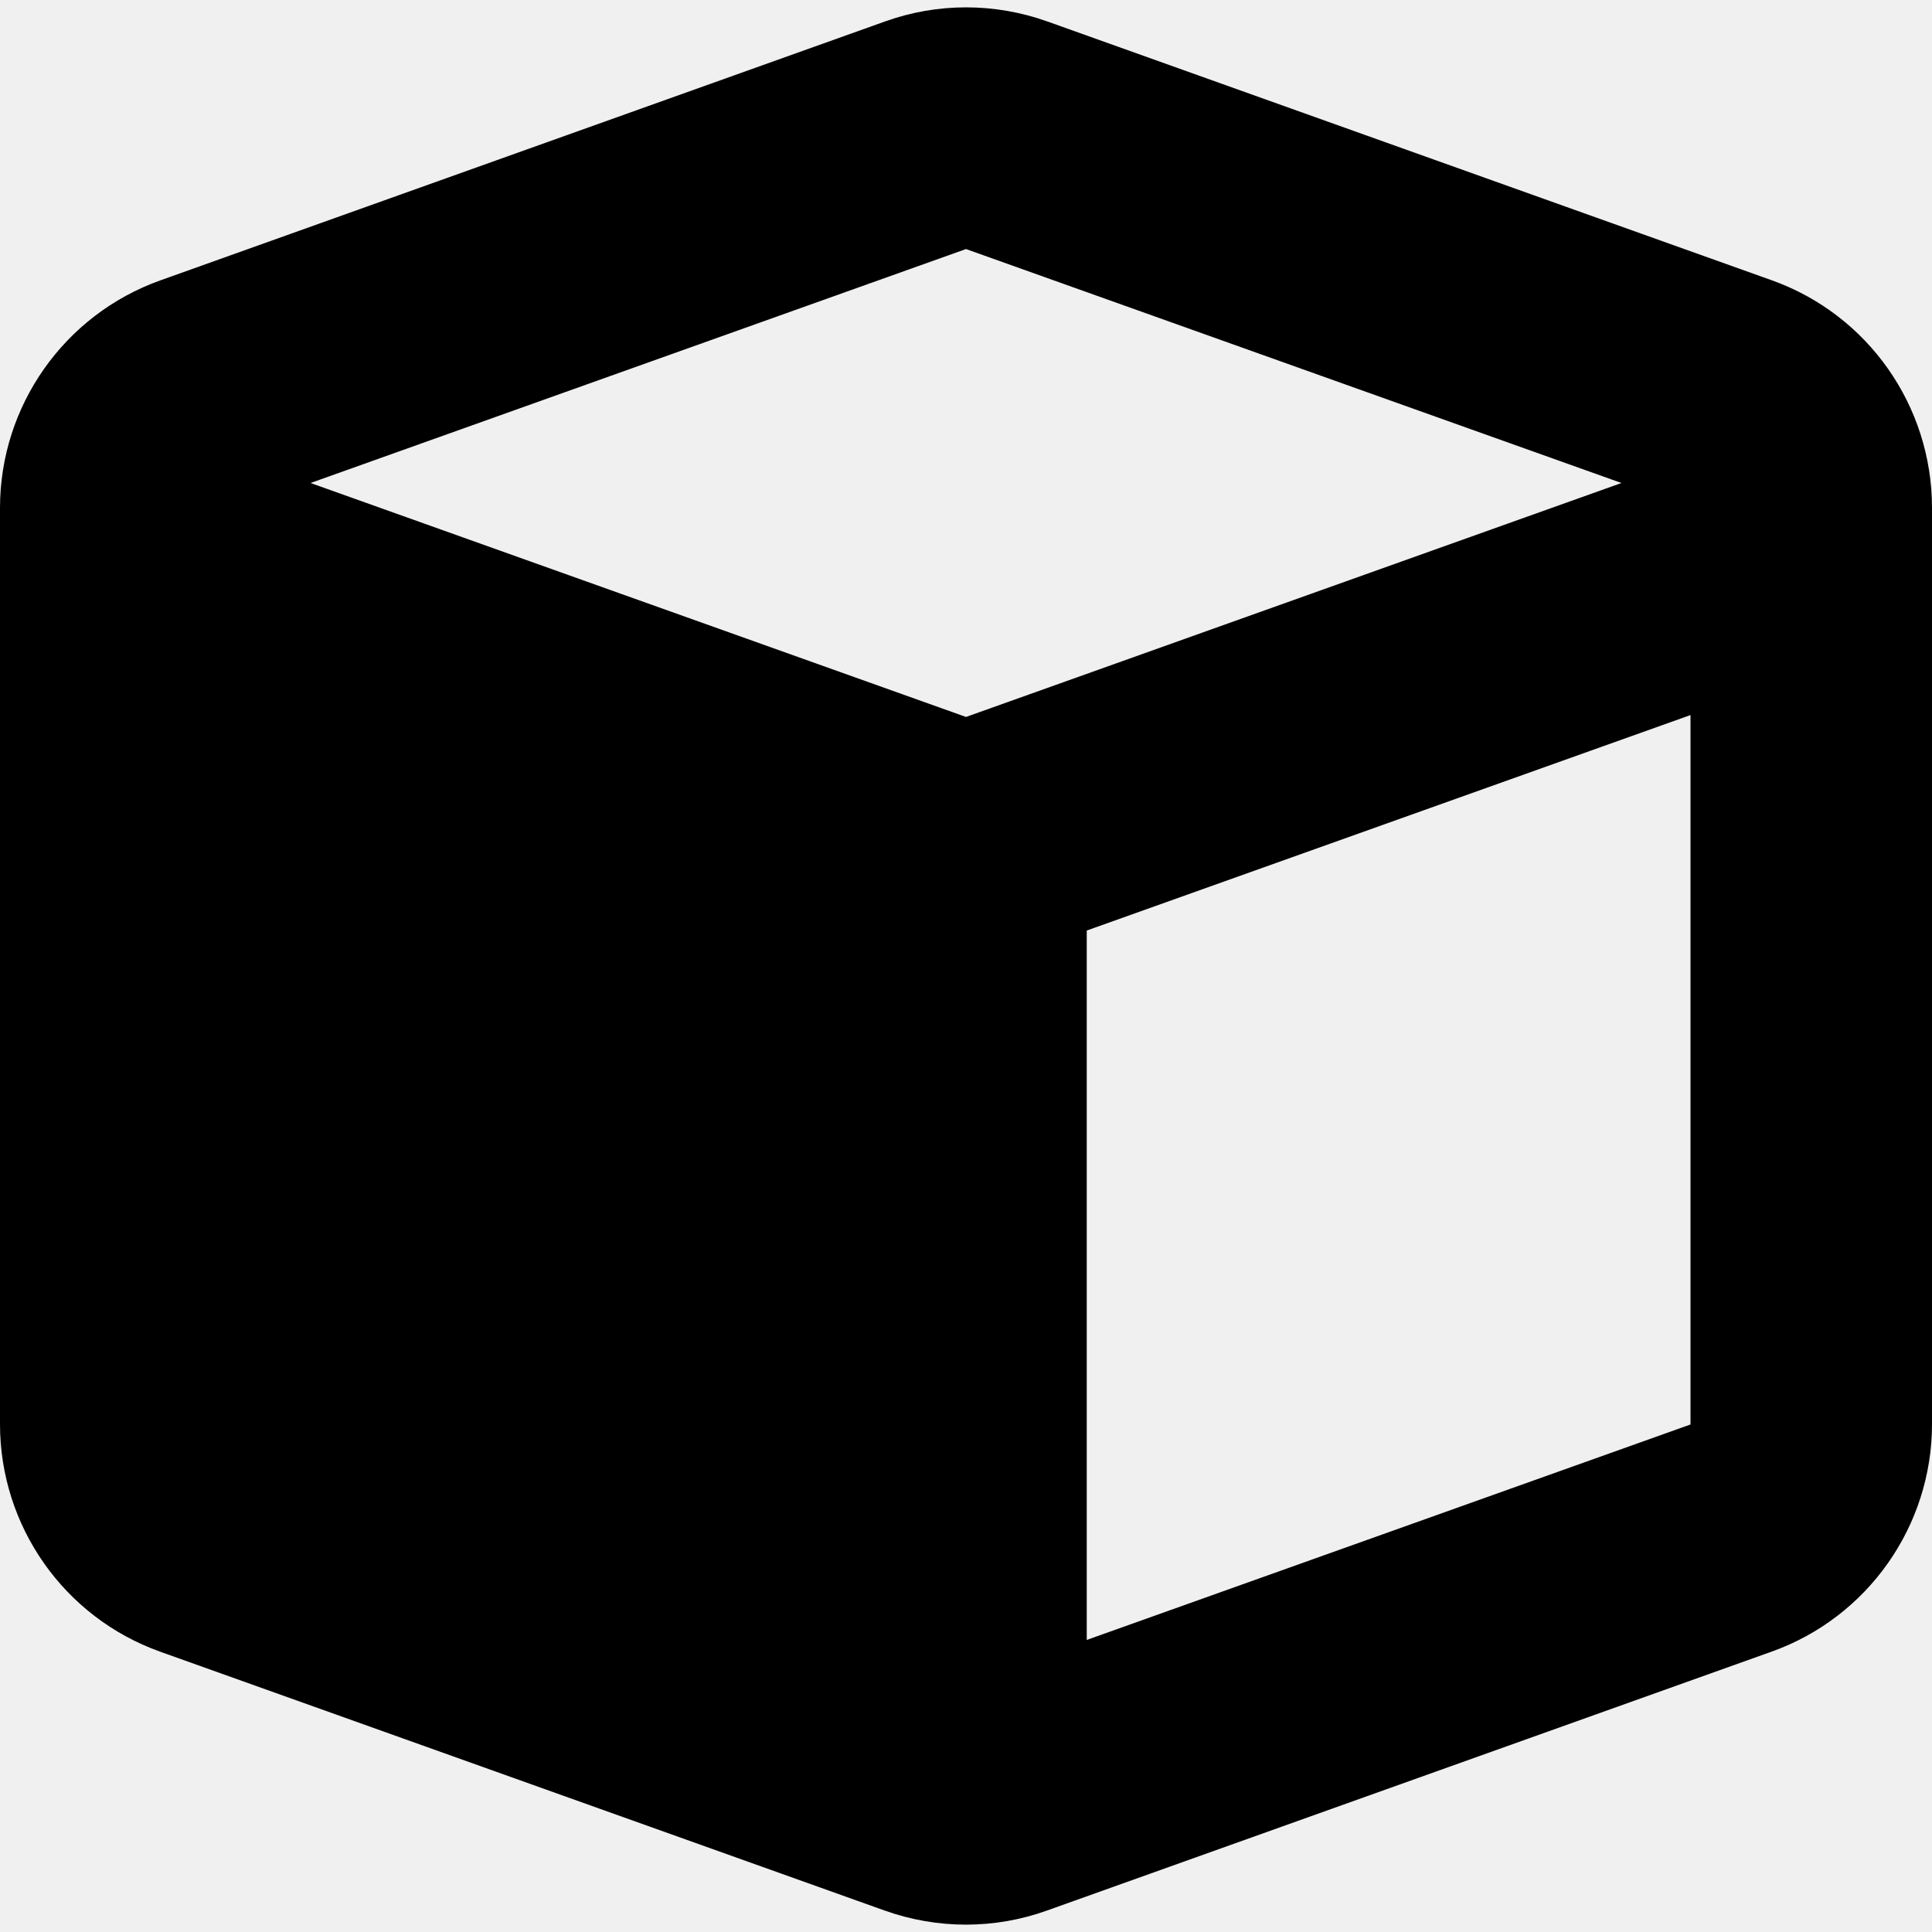
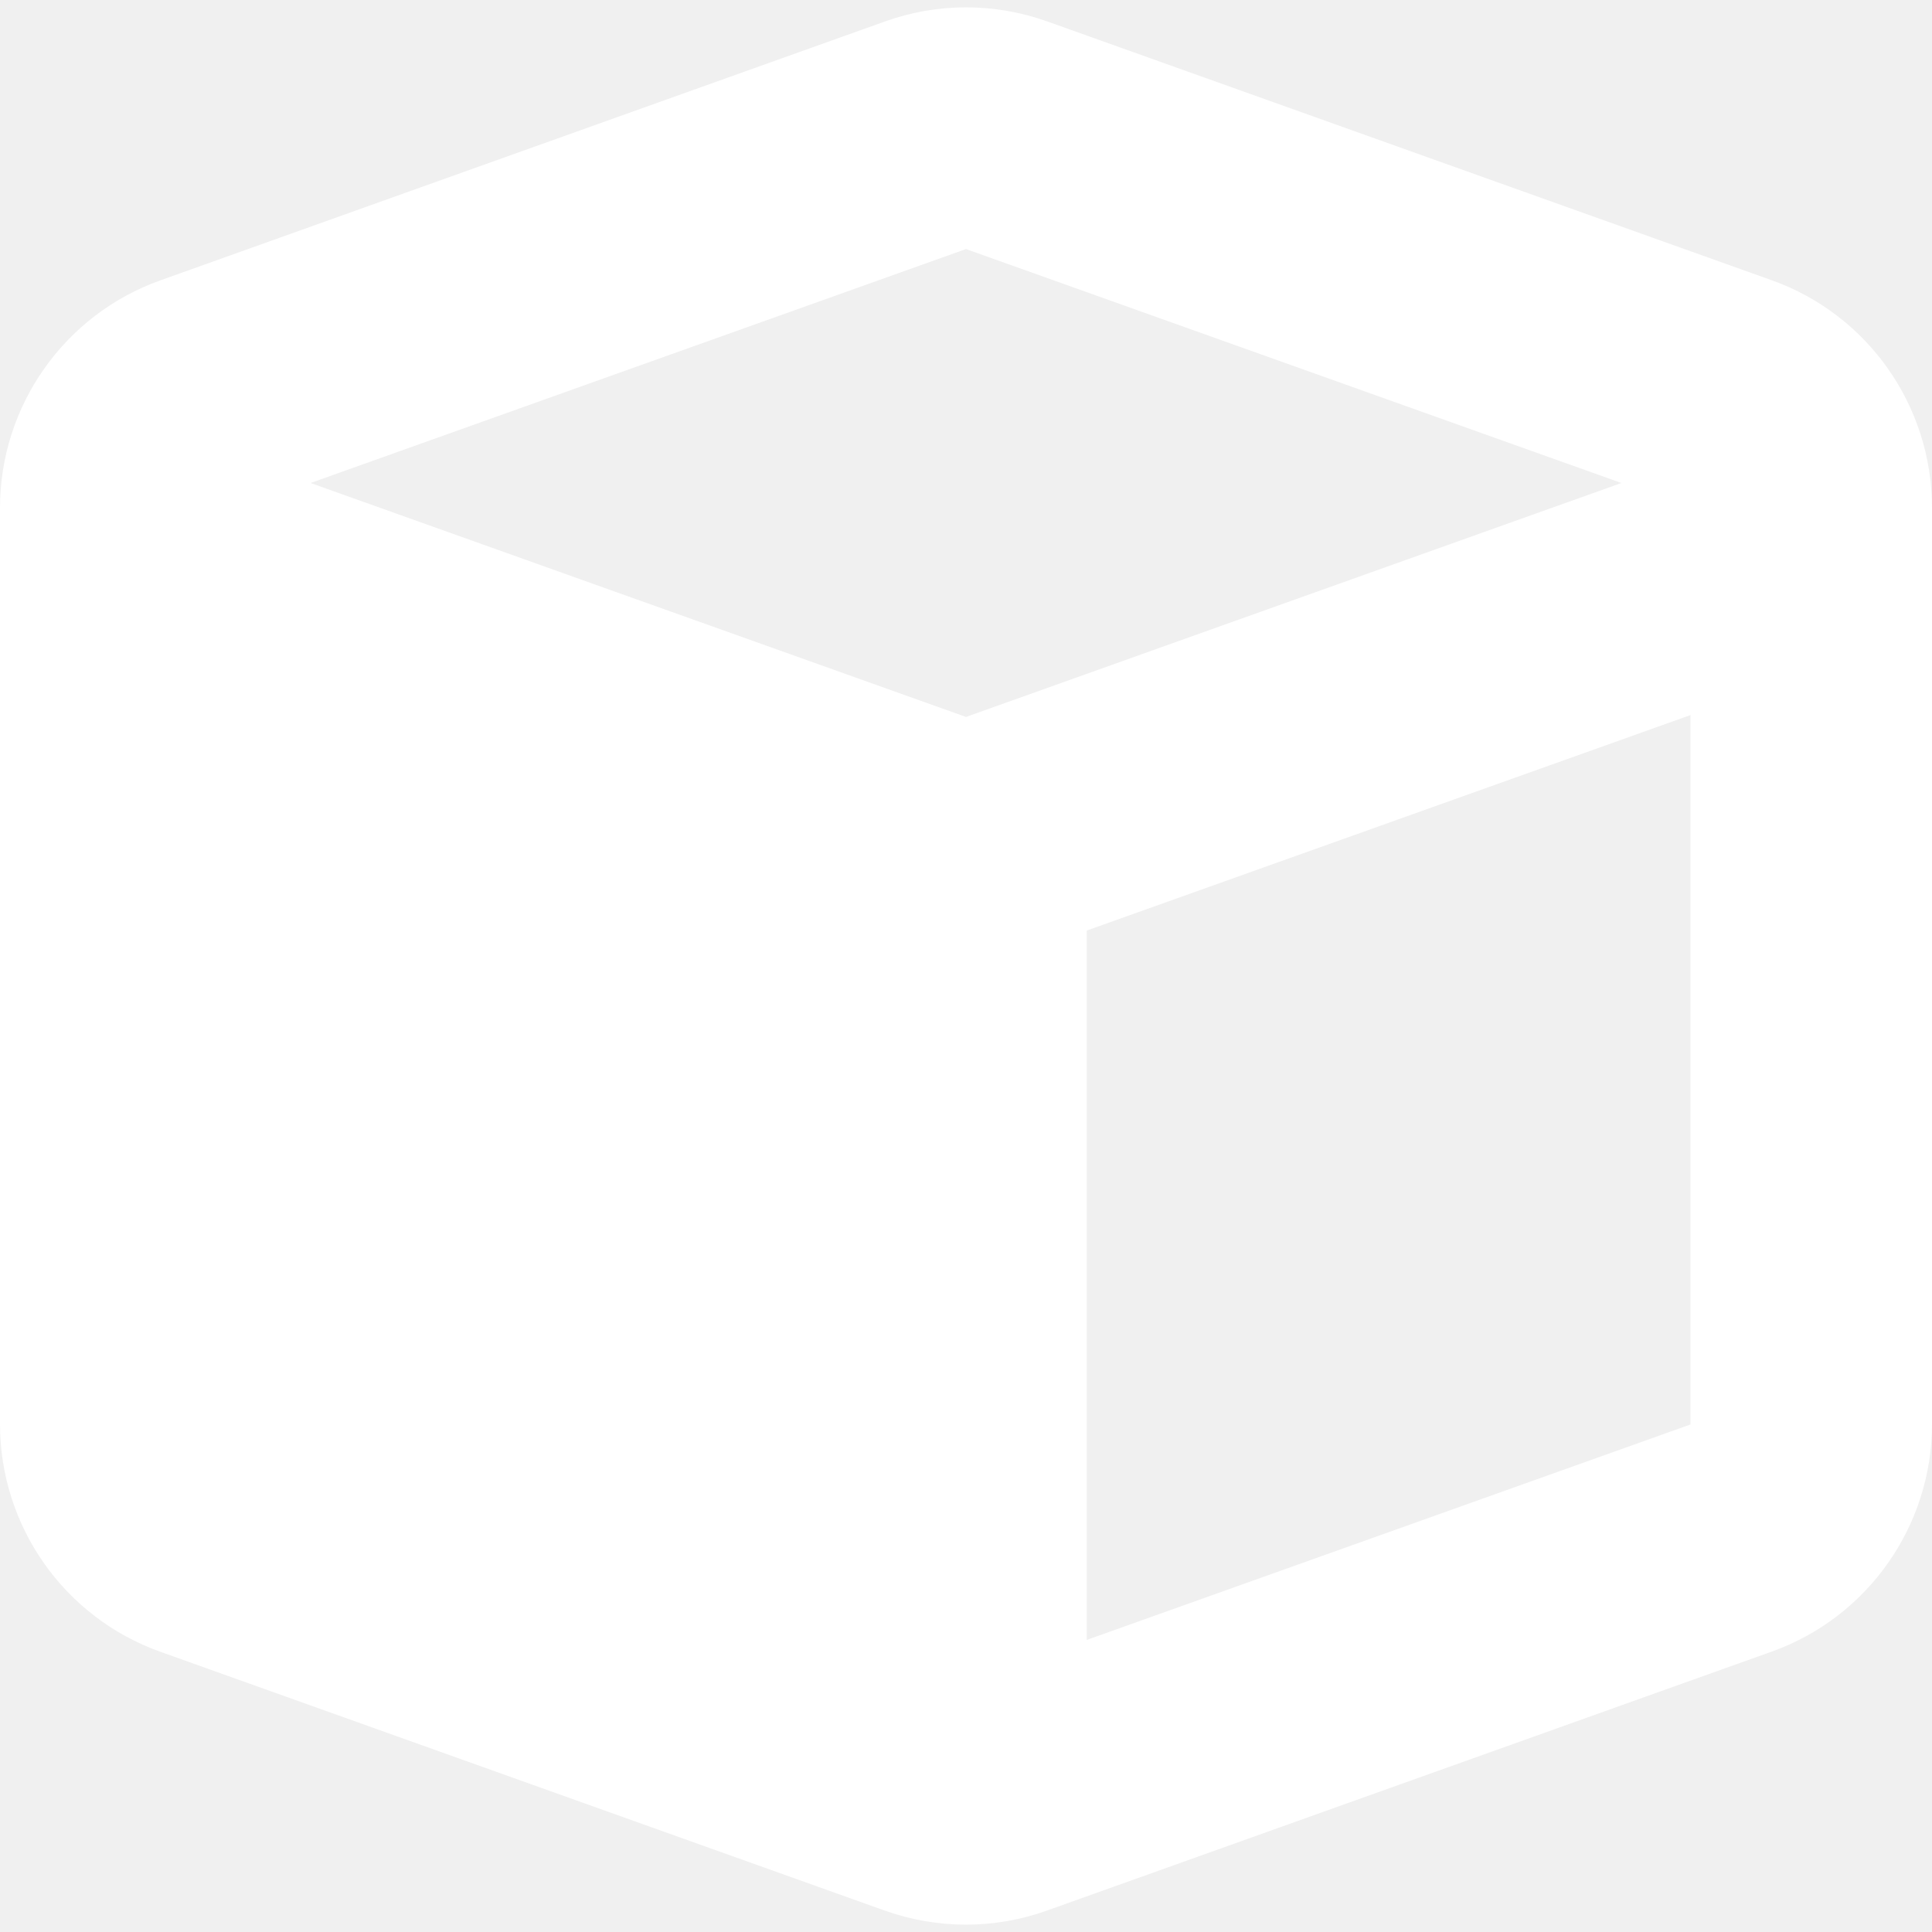
- <svg xmlns="http://www.w3.org/2000/svg" height="1em" viewBox="0 0 512 512">
+ <svg xmlns="http://www.w3.org/2000/svg" height="1em" viewBox="0 0 512 512" fill="#ffffff">
  <path d="M234.5 5.7c13.9-5 29.1-5 43.1 0l192 68.6C495 83.4 512 107.5 512 134.6V377.4c0 27-17 51.2-42.5 60.3l-192 68.6c-13.9 5-29.1 5-43.1 0l-192-68.6C17 428.6 0 404.5 0 377.4V134.6c0-27 17-51.2 42.5-60.3l192-68.6zM256 66L82.3 128 256 190l173.7-62L256 66zm32 368.6l160-57.1v-188L288 246.6v188z" />
</svg>
